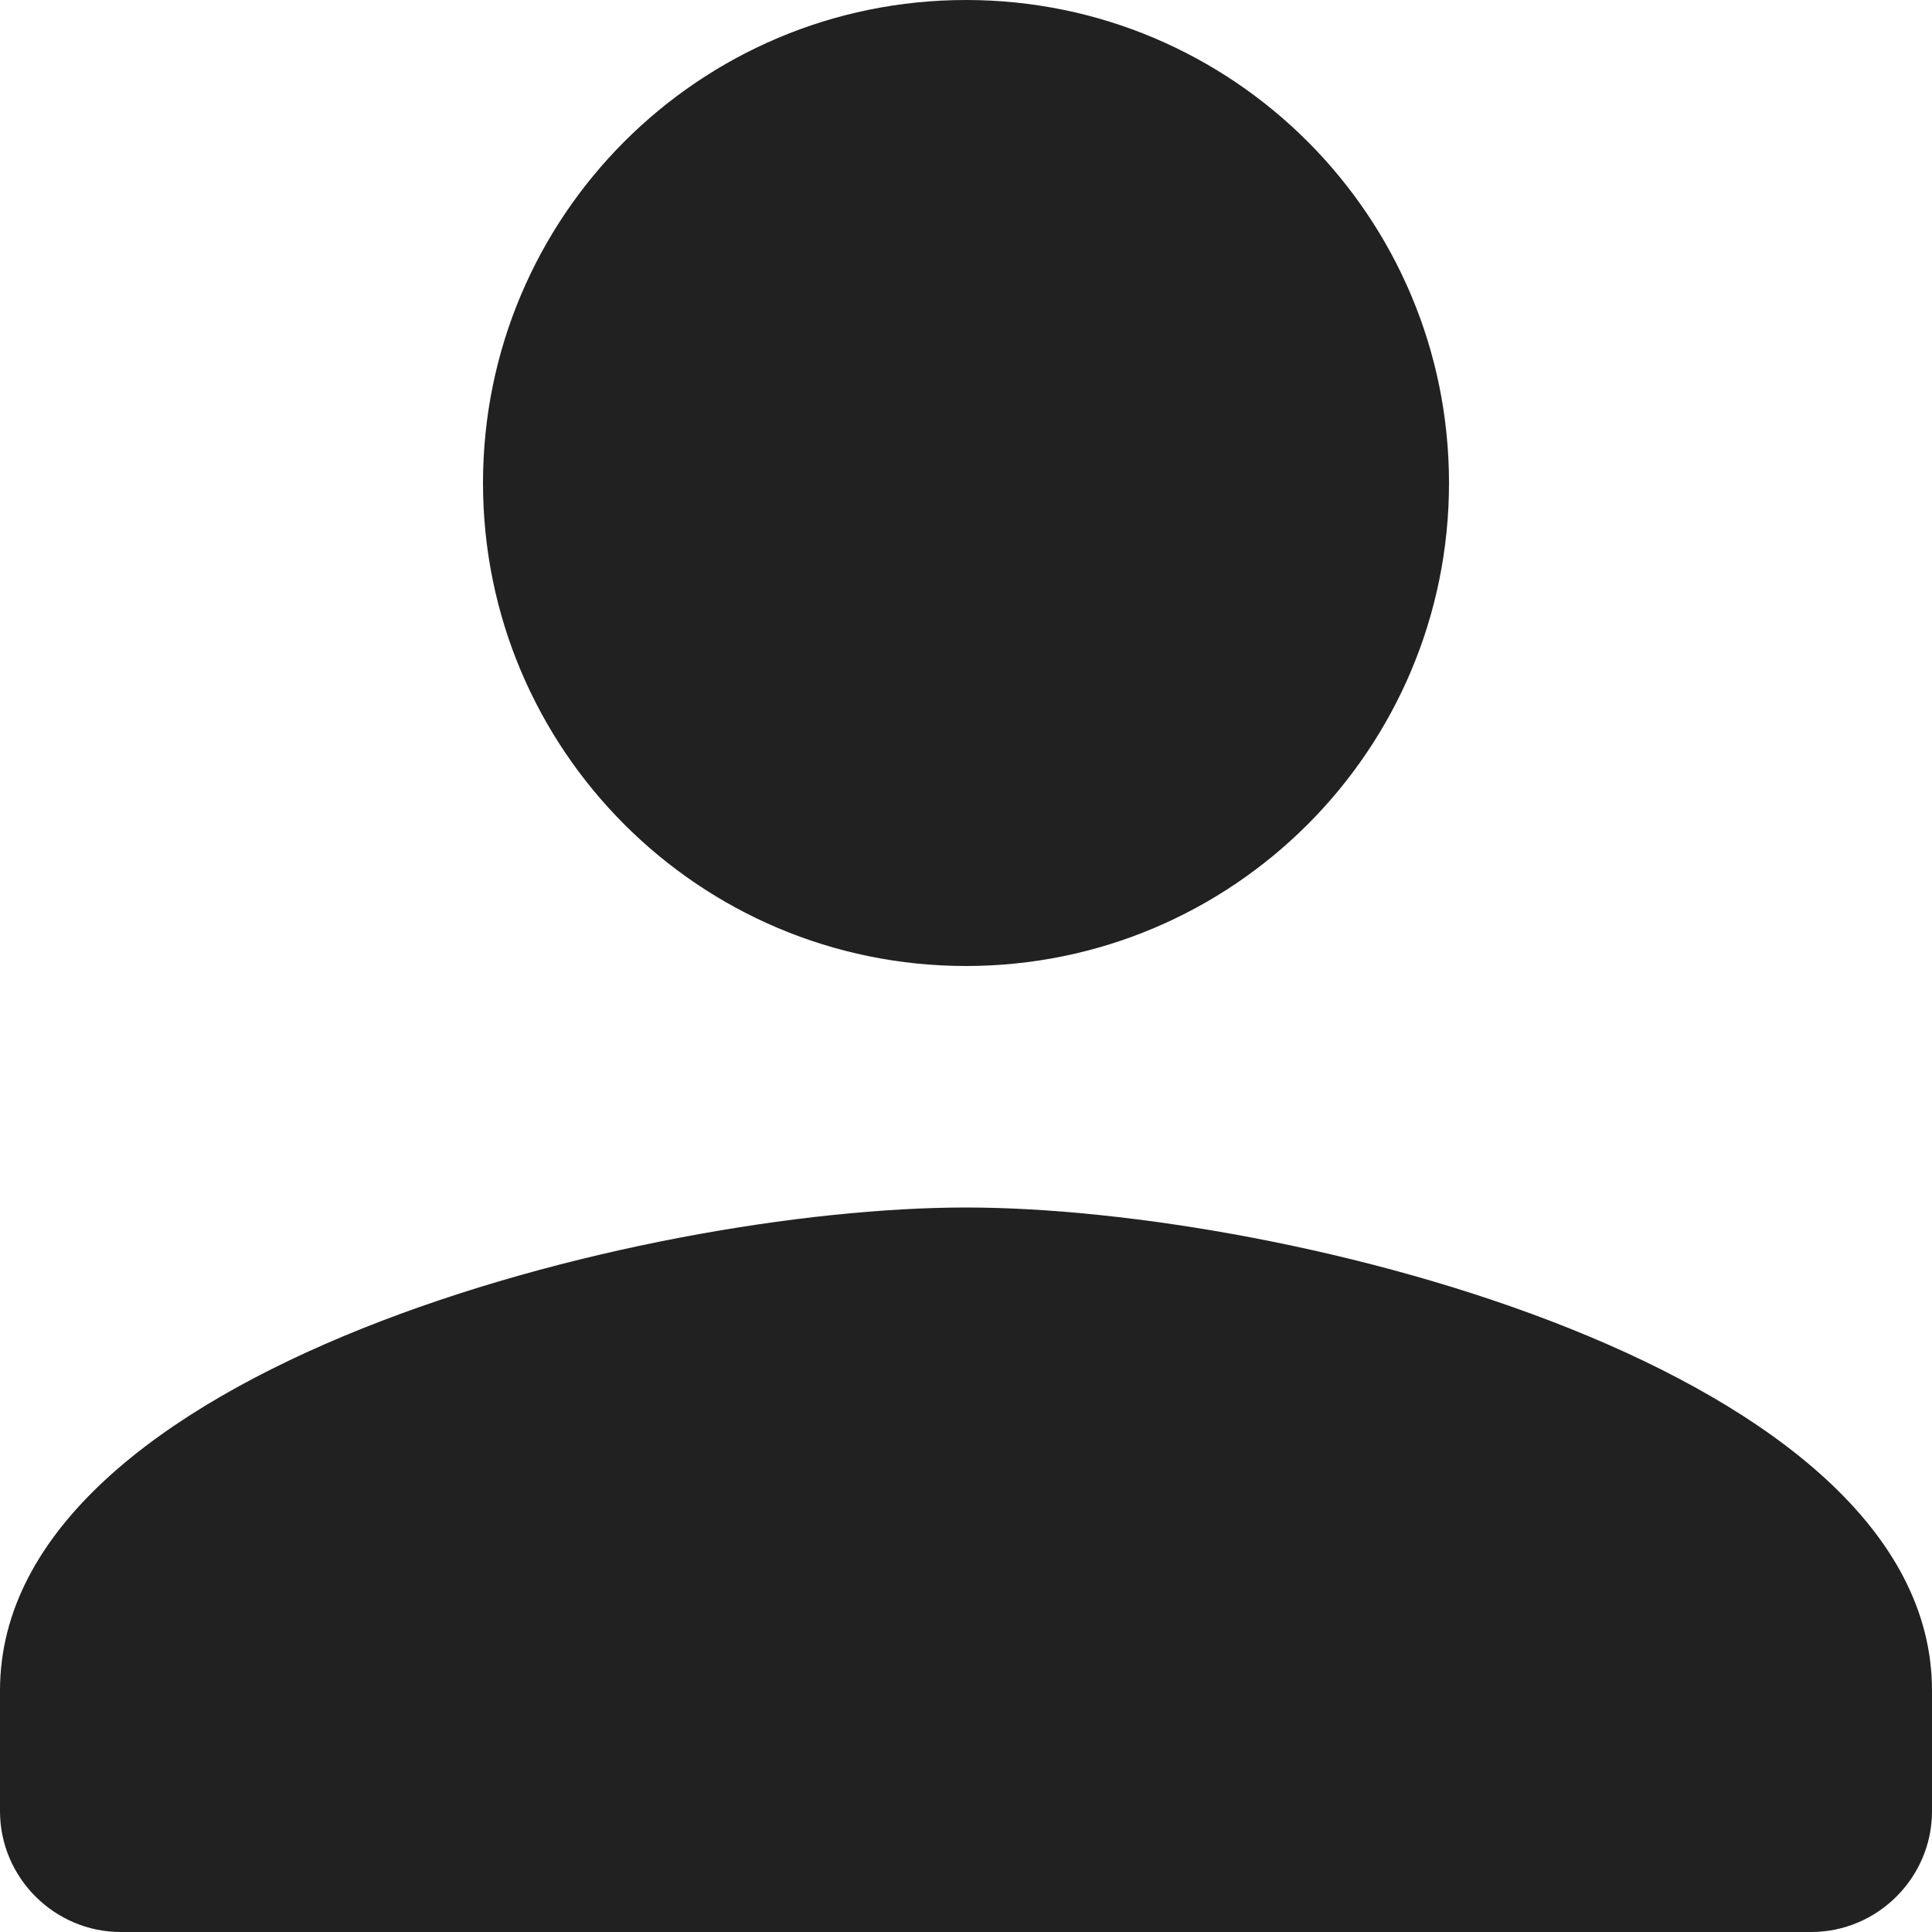
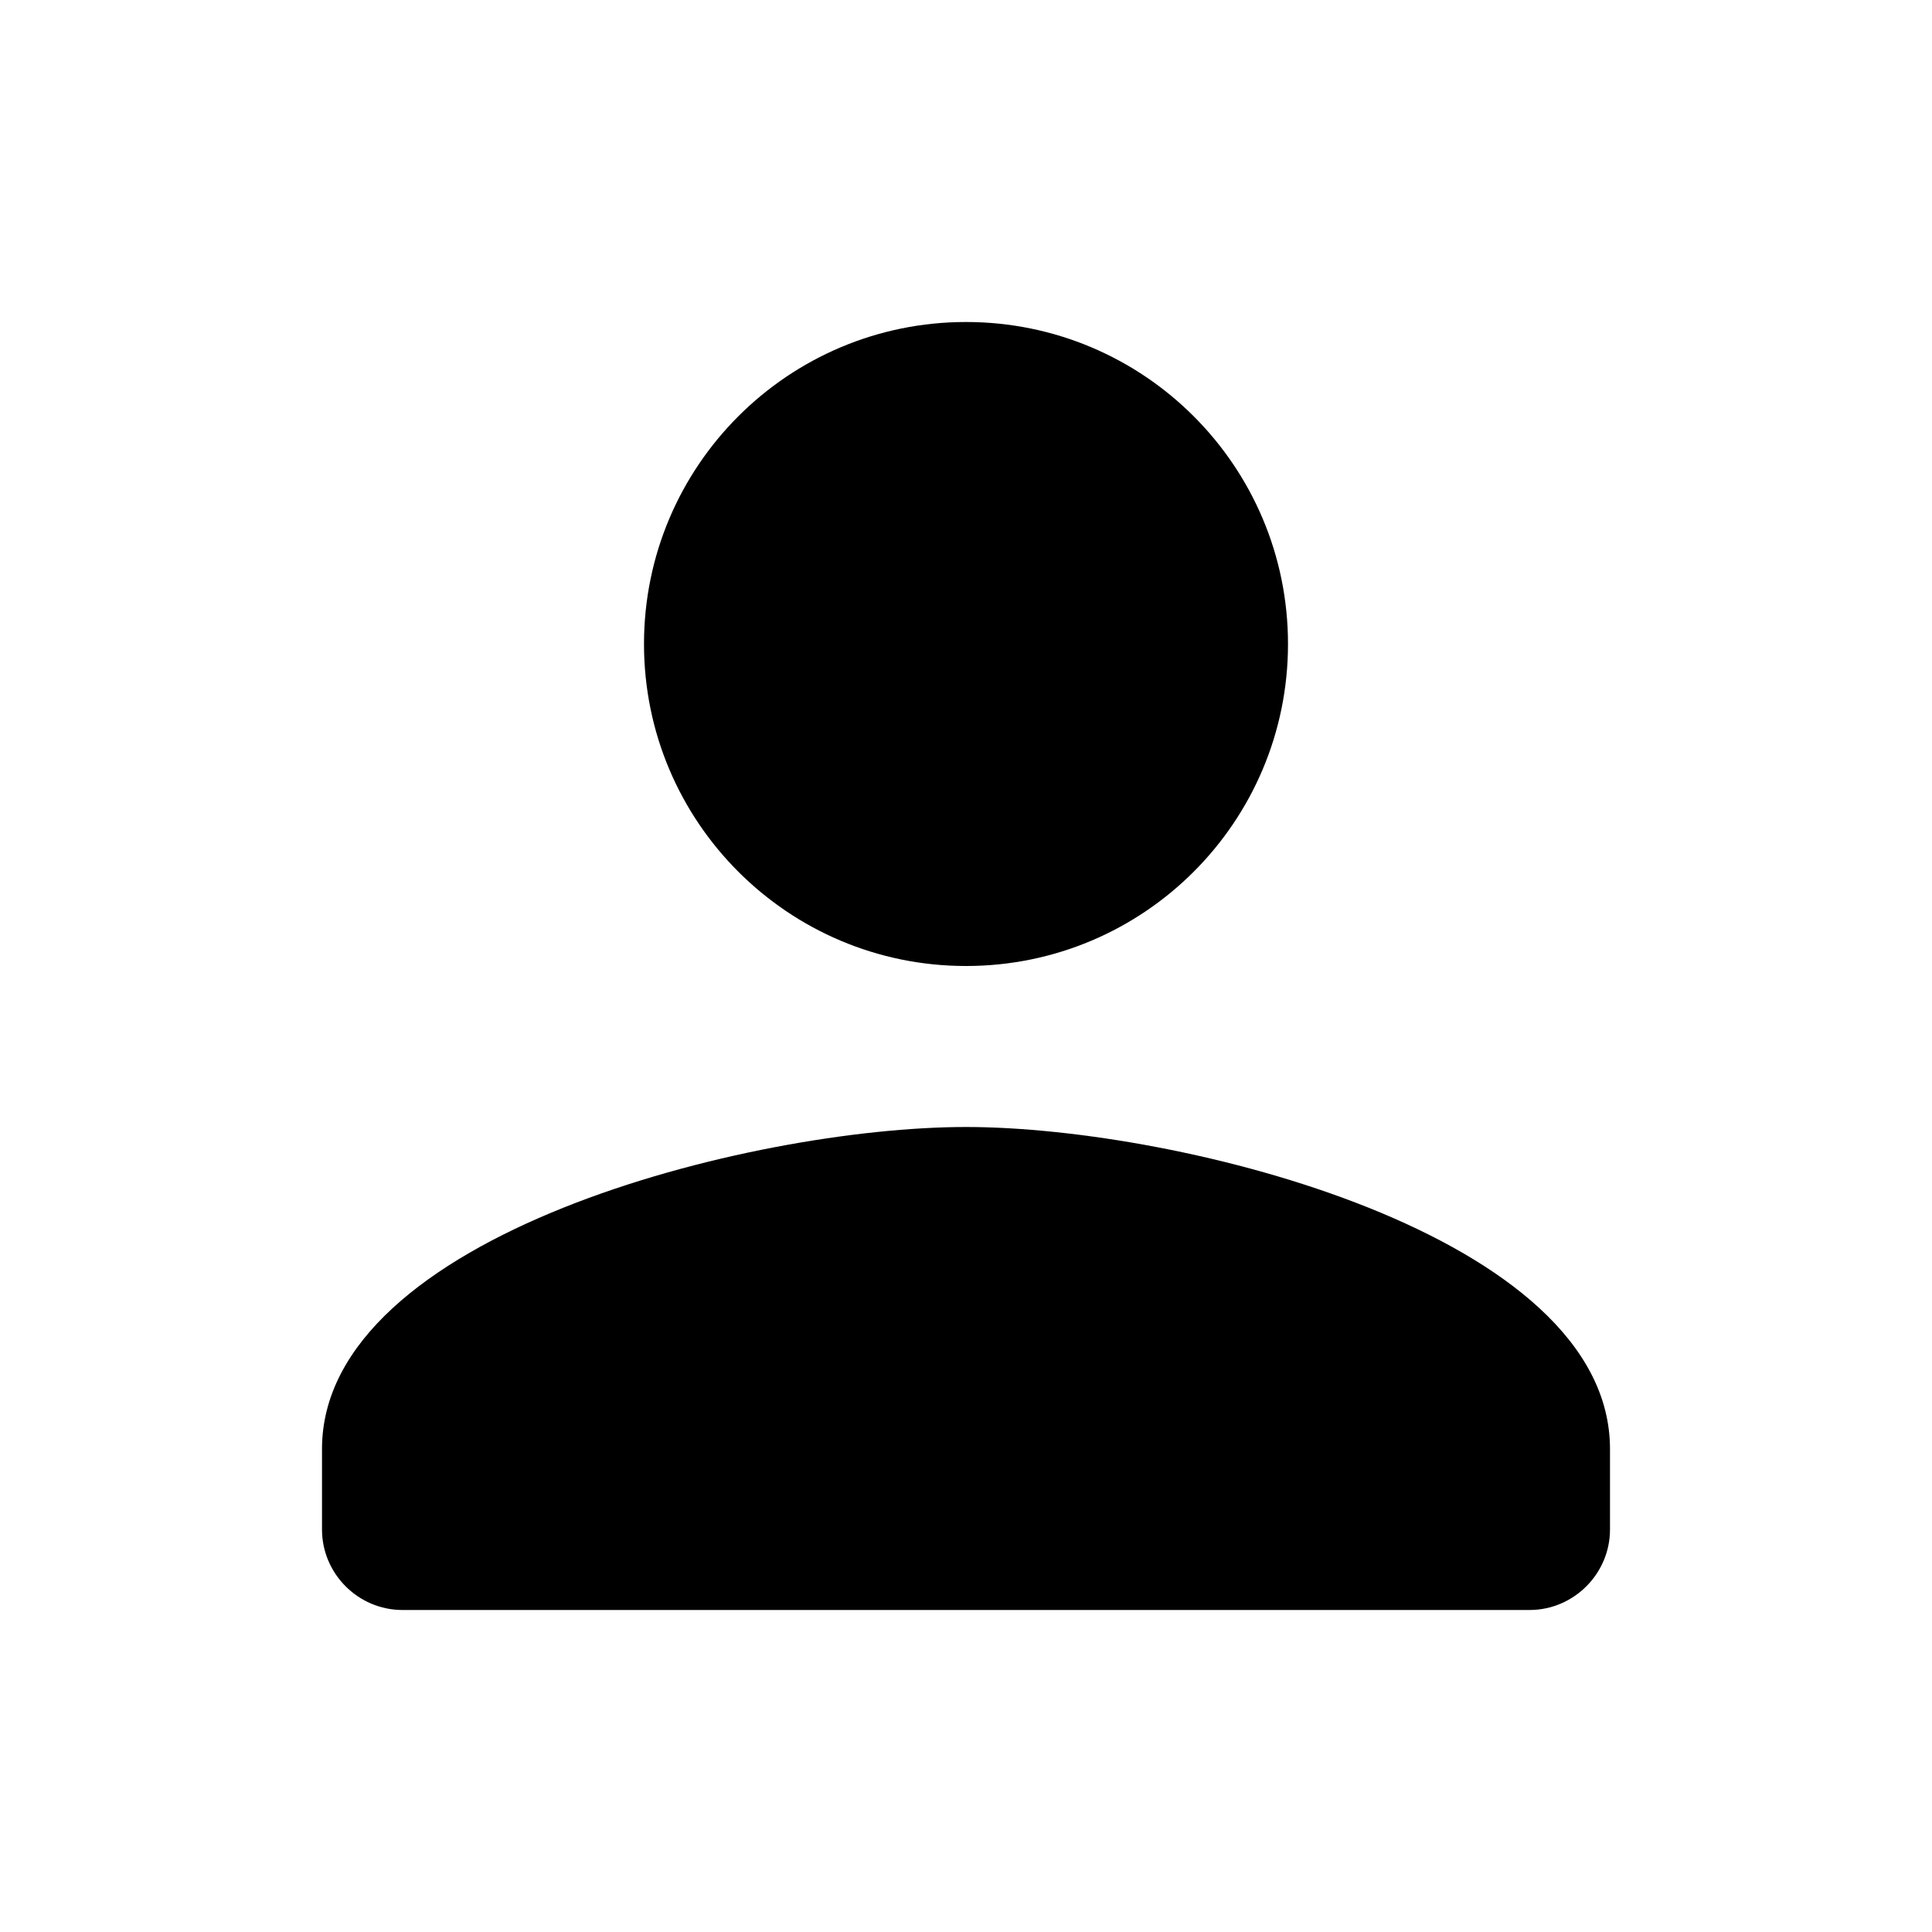
- <svg xmlns="http://www.w3.org/2000/svg" width="12" height="12" viewBox="0 0 12 12" fill="none">
-   <path d="M6 6C7.657 6 9 4.657 9 3C9 1.343 7.657 0 6 0C4.343 0 3 1.343 3 3C3 4.657 4.343 6 6 6ZM6 7.5C3.998 7.5 0 8.505 0 10.5V11.25C0 11.662 0.338 12 0.75 12H11.25C11.662 12 12 11.662 12 11.25V10.5C12 8.505 8.002 7.5 6 7.5Z" fill="#212121" />
+ <svg xmlns="http://www.w3.org/2000/svg" viewBox="0 0 18 18">
+   <path d="M9 9C10.658 9 12 7.657 12 6C12 4.343 10.658 3 9 3C7.343 3 6 4.343 6 6C6 7.657 7.343 9 9 9ZM9 10.5C6.997 10.5 3 11.505 3 13.5V14.25C3 14.662 3.337 15 3.75 15H14.25C14.662 15 15 14.662 15 14.25V13.5C15 11.505 11.002 10.5 9 10.5Z" />
</svg>
